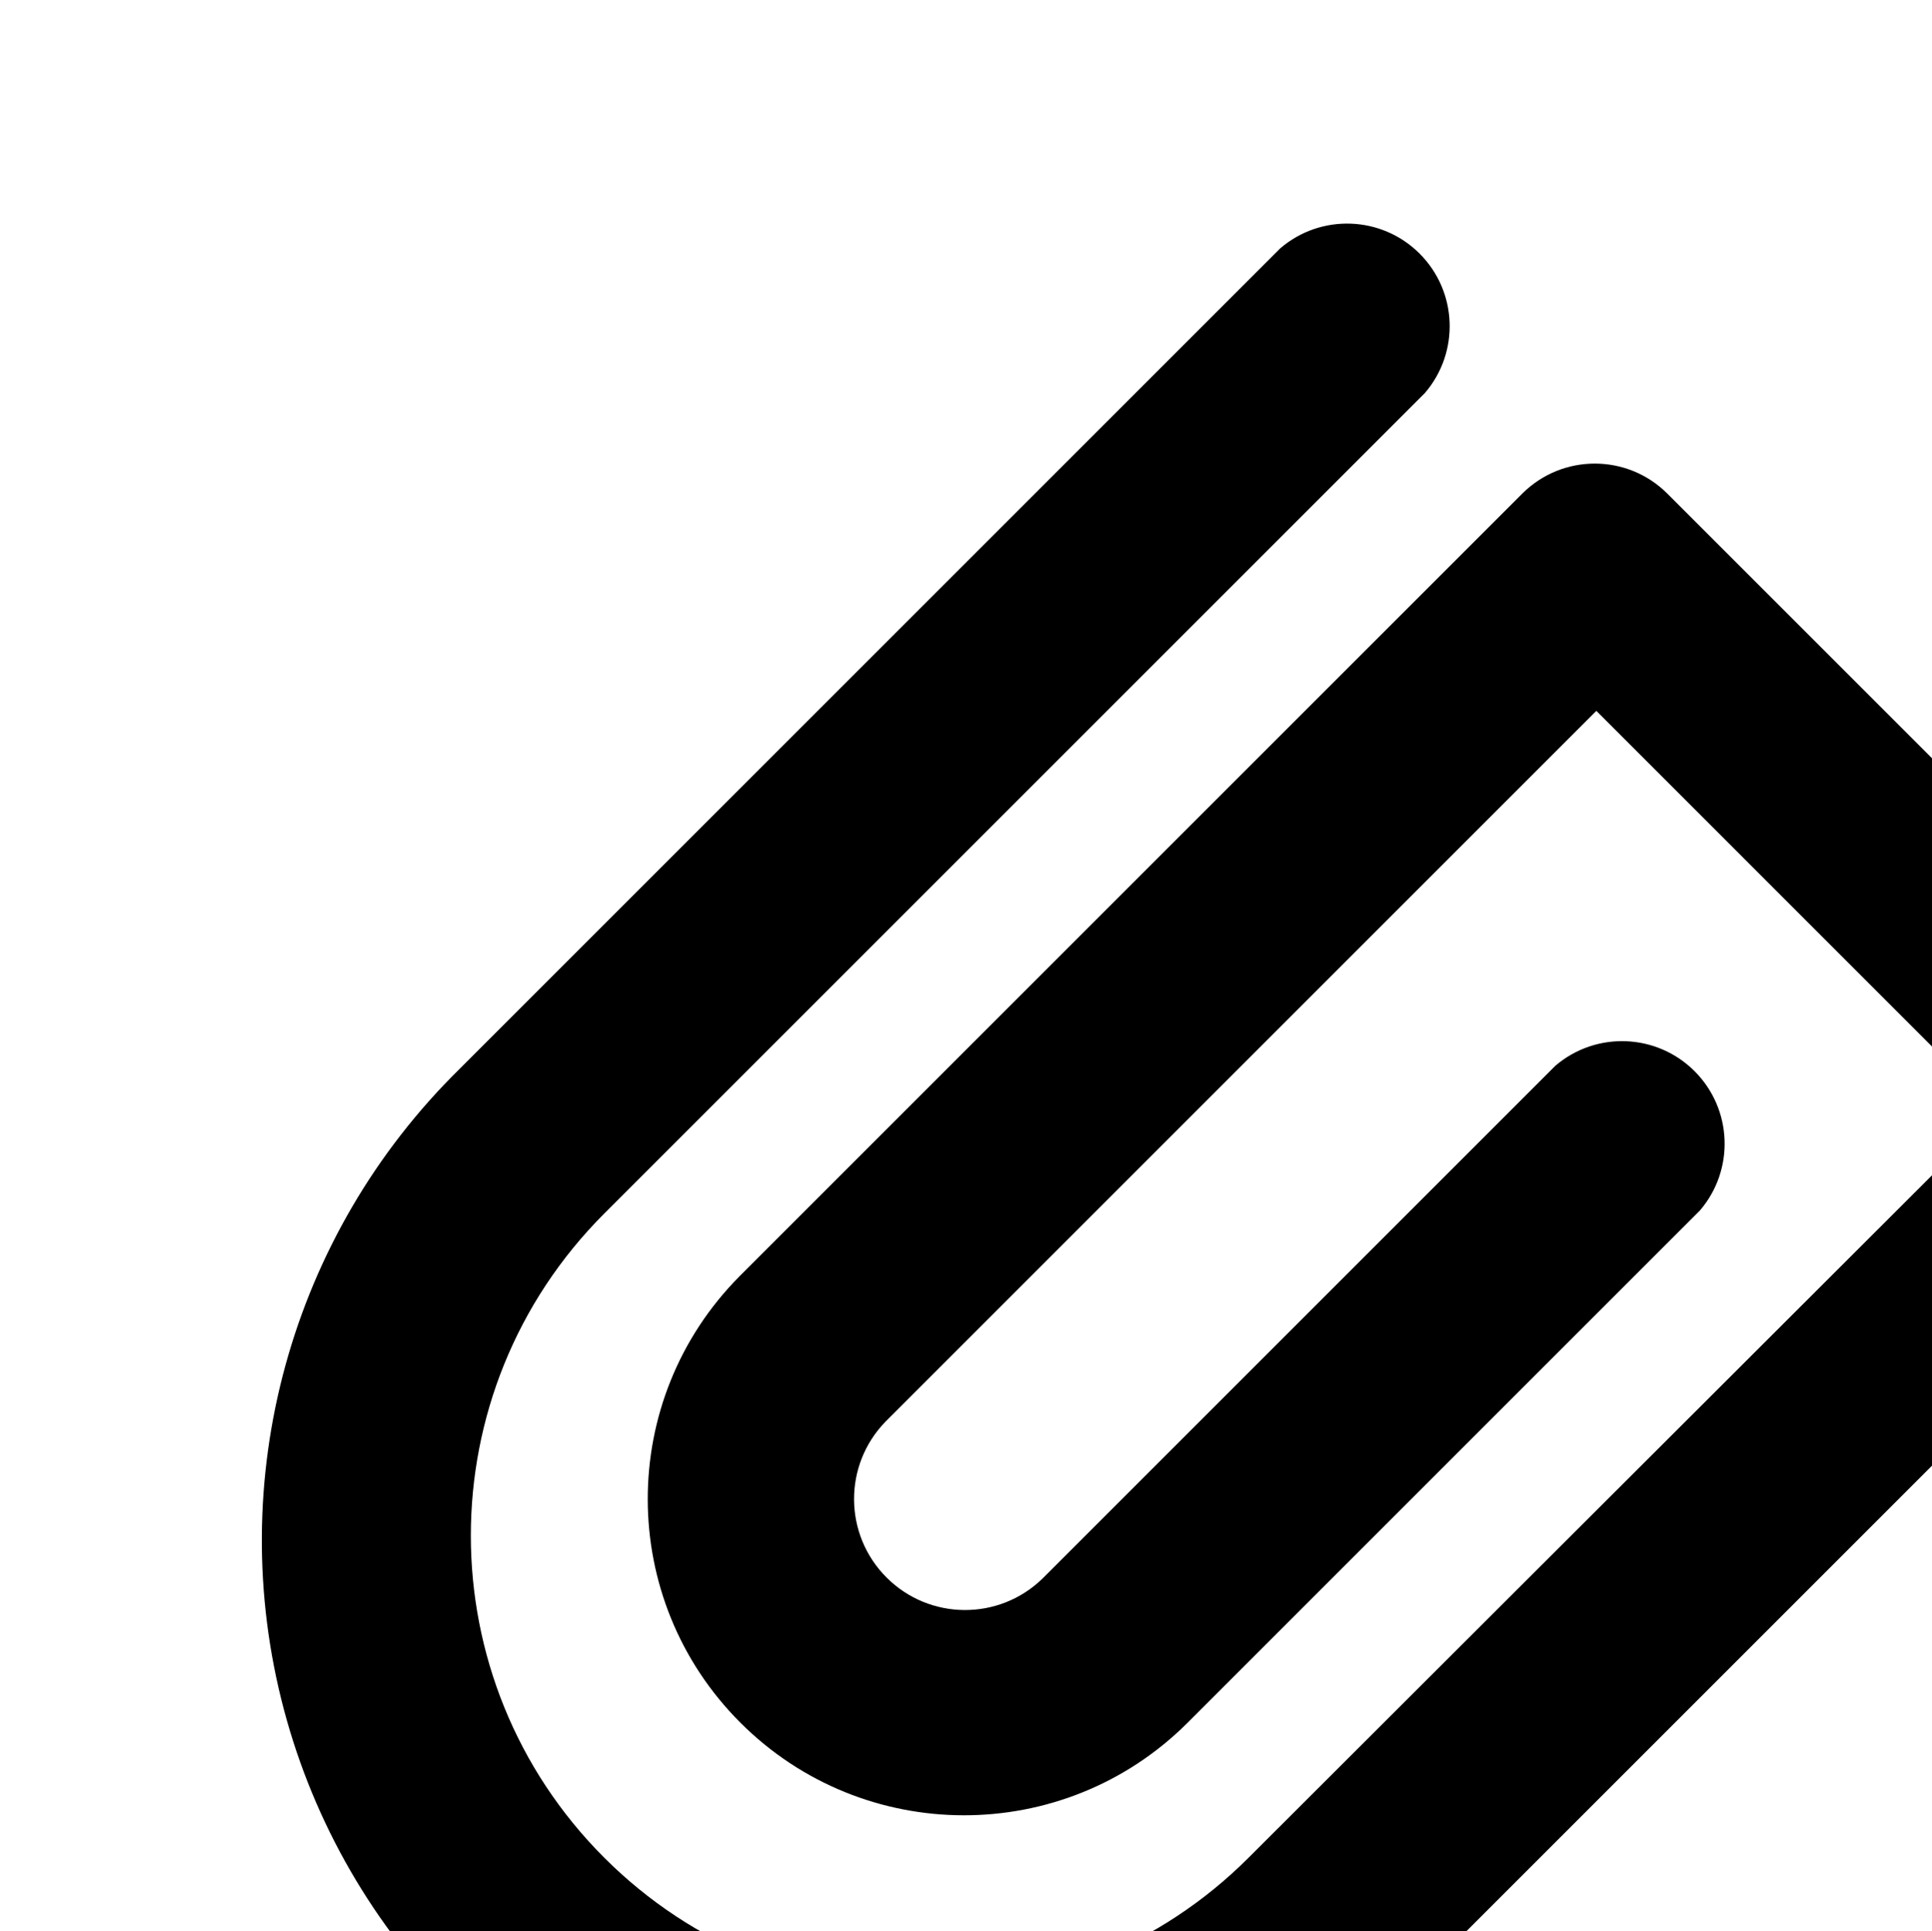
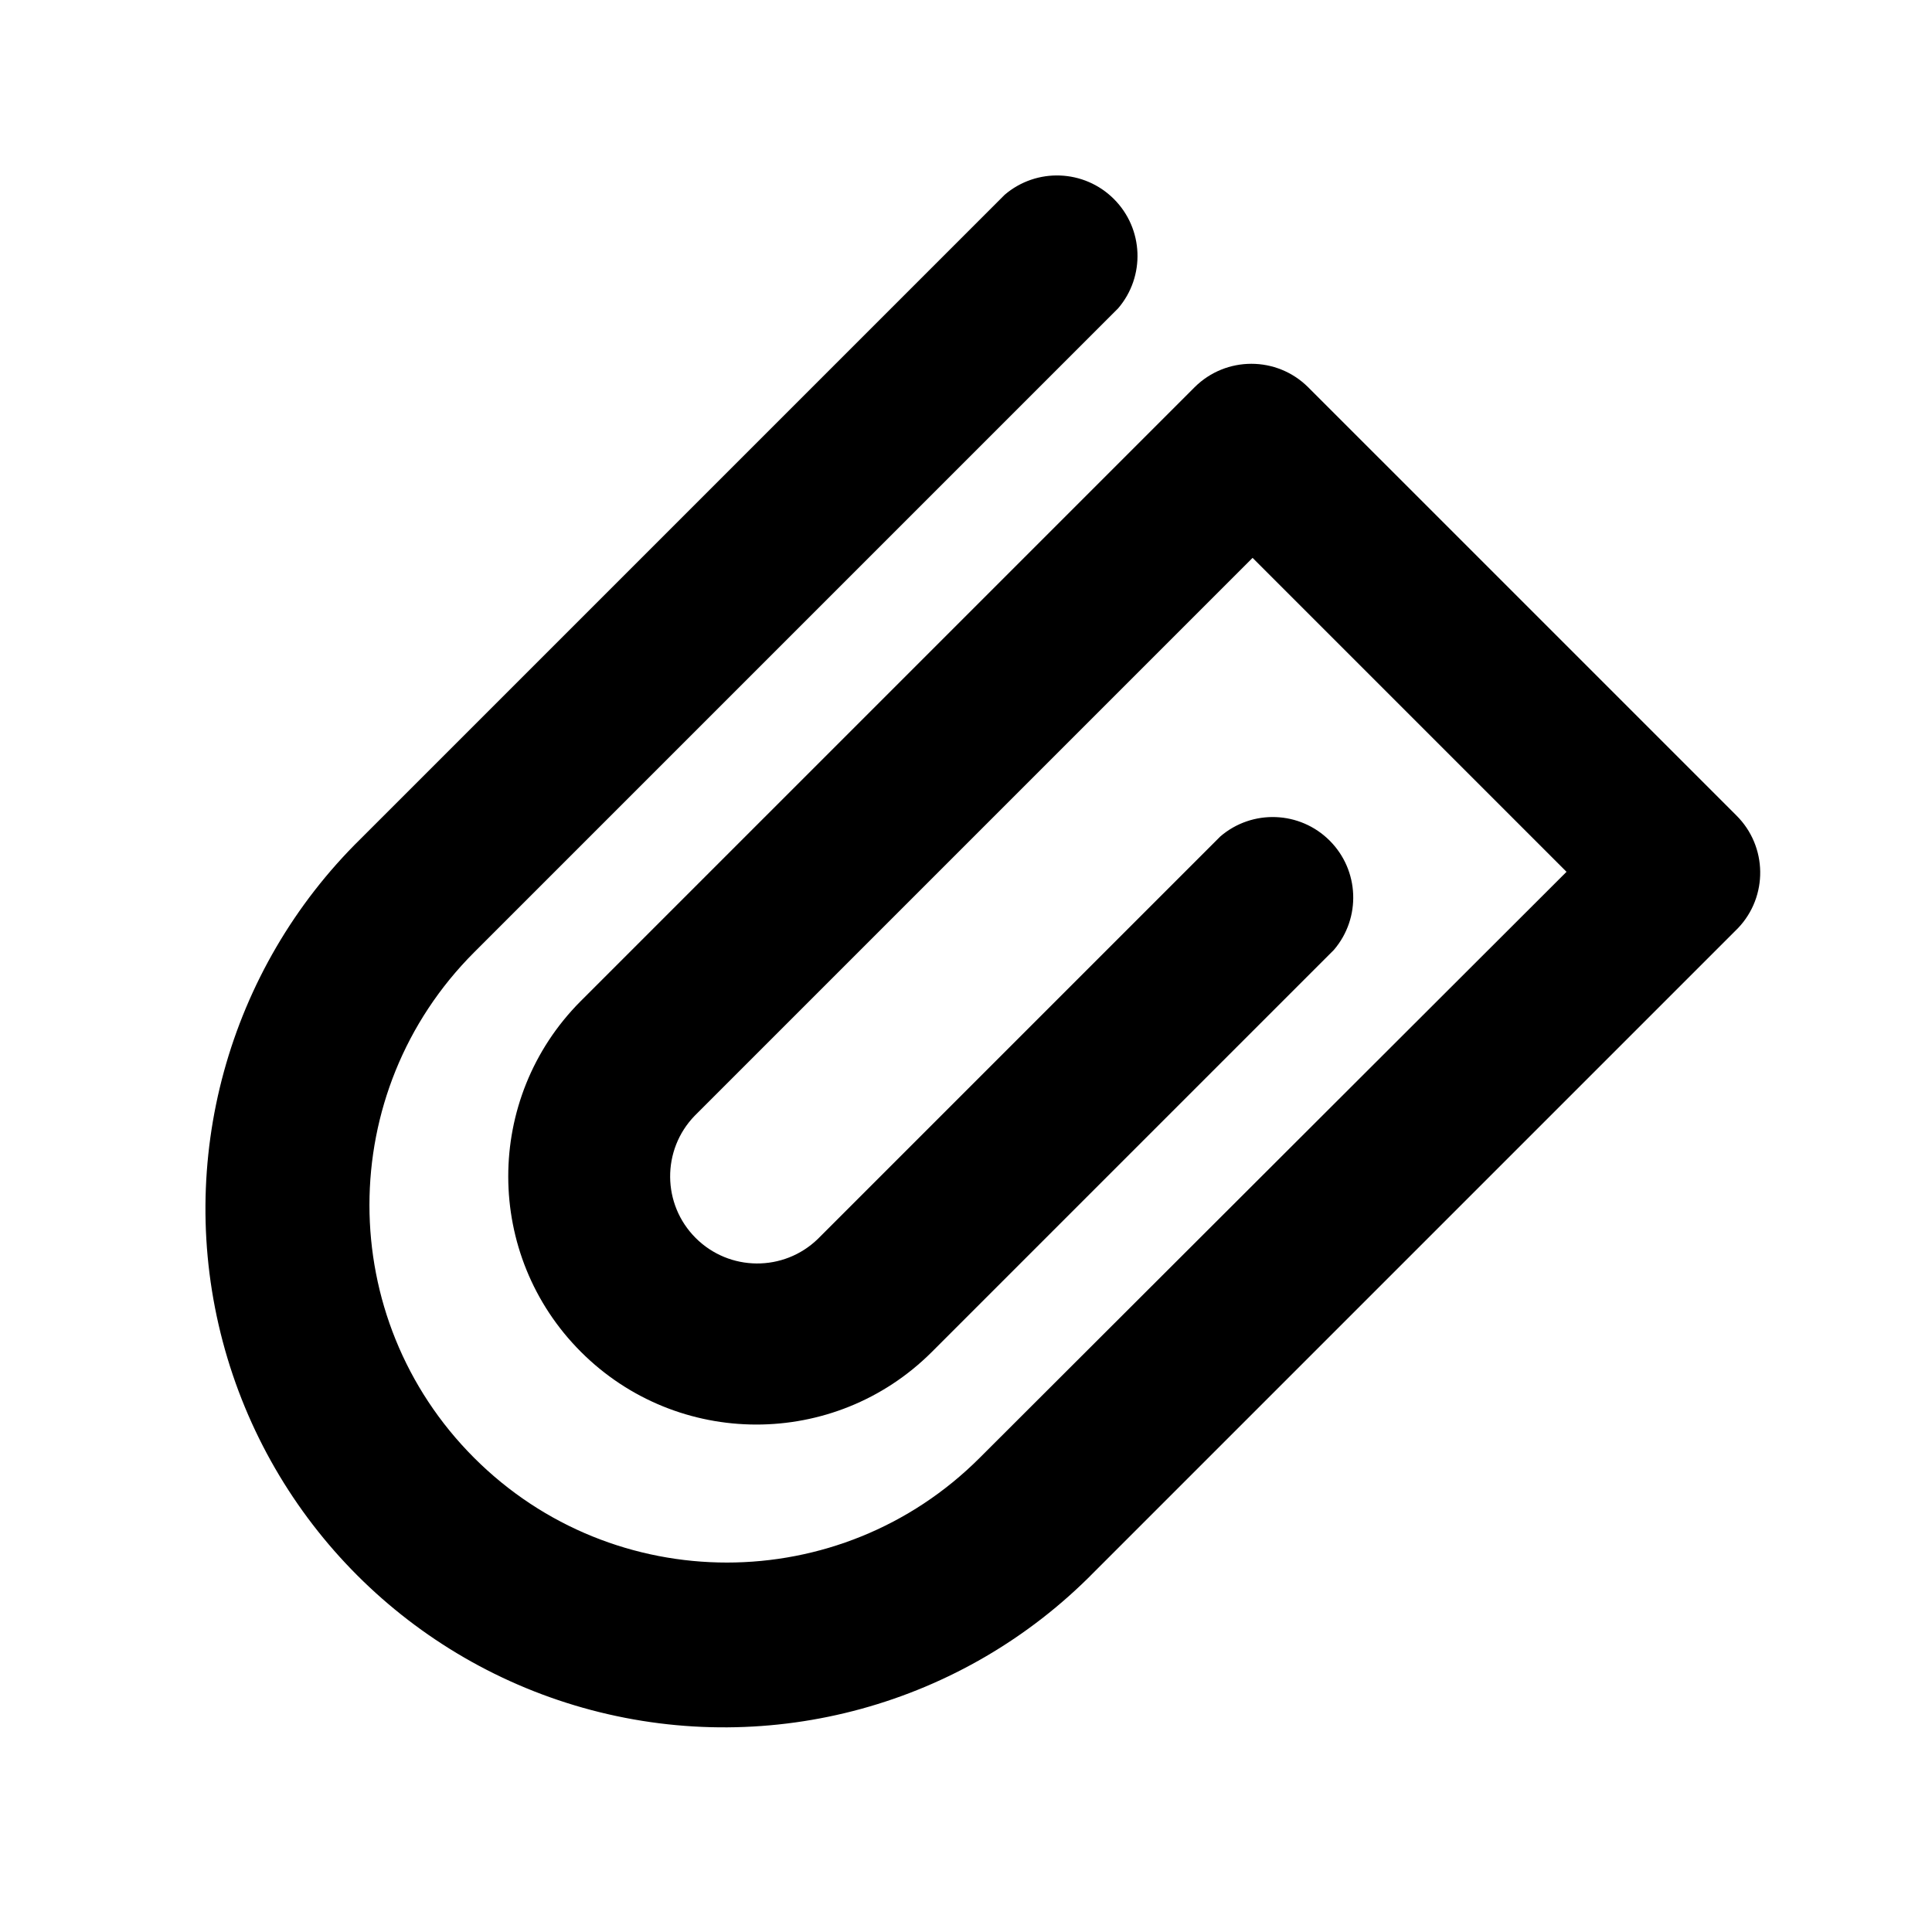
- <svg xmlns="http://www.w3.org/2000/svg" viewbox="0 0 24 24">
+ <svg xmlns="http://www.w3.org/2000/svg" viewBox="0 0 24 24">
  <path class="icon__shape" fill="currentColor" fill-rule="nonzero" d="M21.57 10.13l-5.32-5.32a1 1 0 0 0-1.41 0l-7.63 7.63a3.083 3.083 0 0 0 4.36 4.36l5-5a1 1 0 0 0-1.41-1.41l-5 5a1.082 1.082 0 0 1-1.53-1.53l6.93-6.93 3.9 3.9-7.29 7.28a4.44 4.44 0 0 1-6.28-6.28l8-8a1 1 0 0 0-1.41-1.41l-8 8a6.442 6.442 0 1 0 9.11 9.11l8-8a1 1 0 0 0-.02-1.4z" />
</svg>
